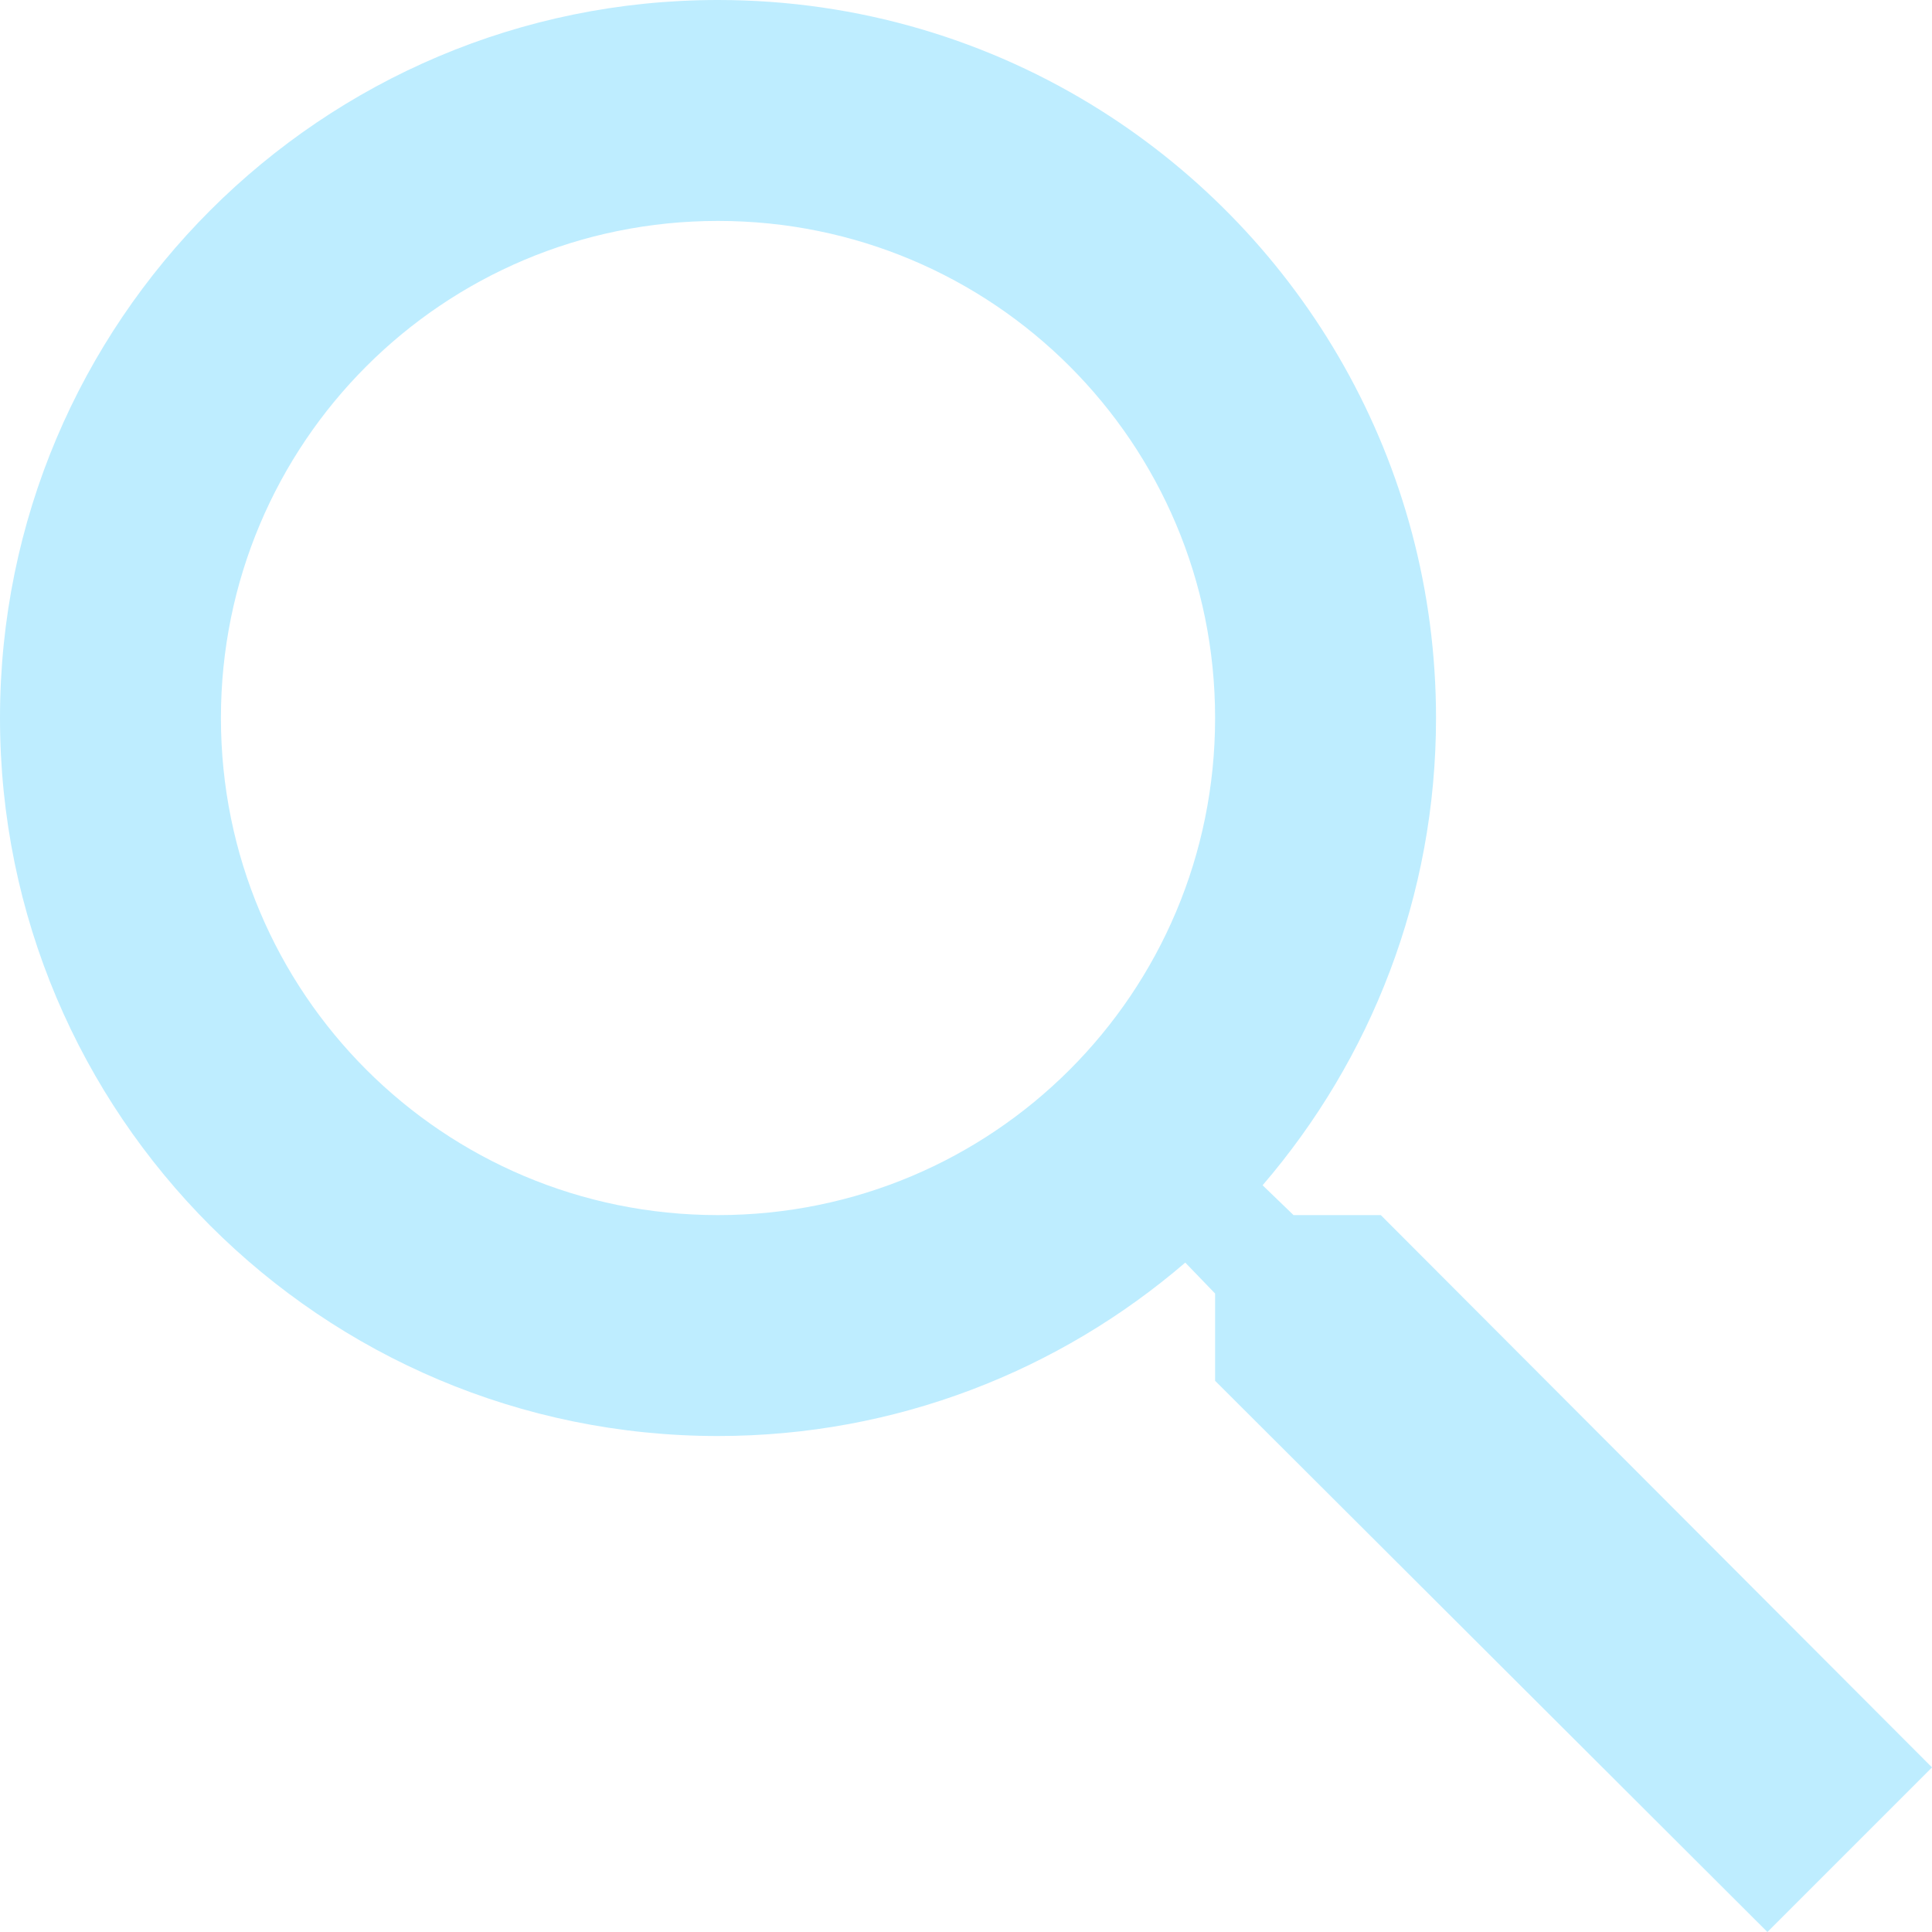
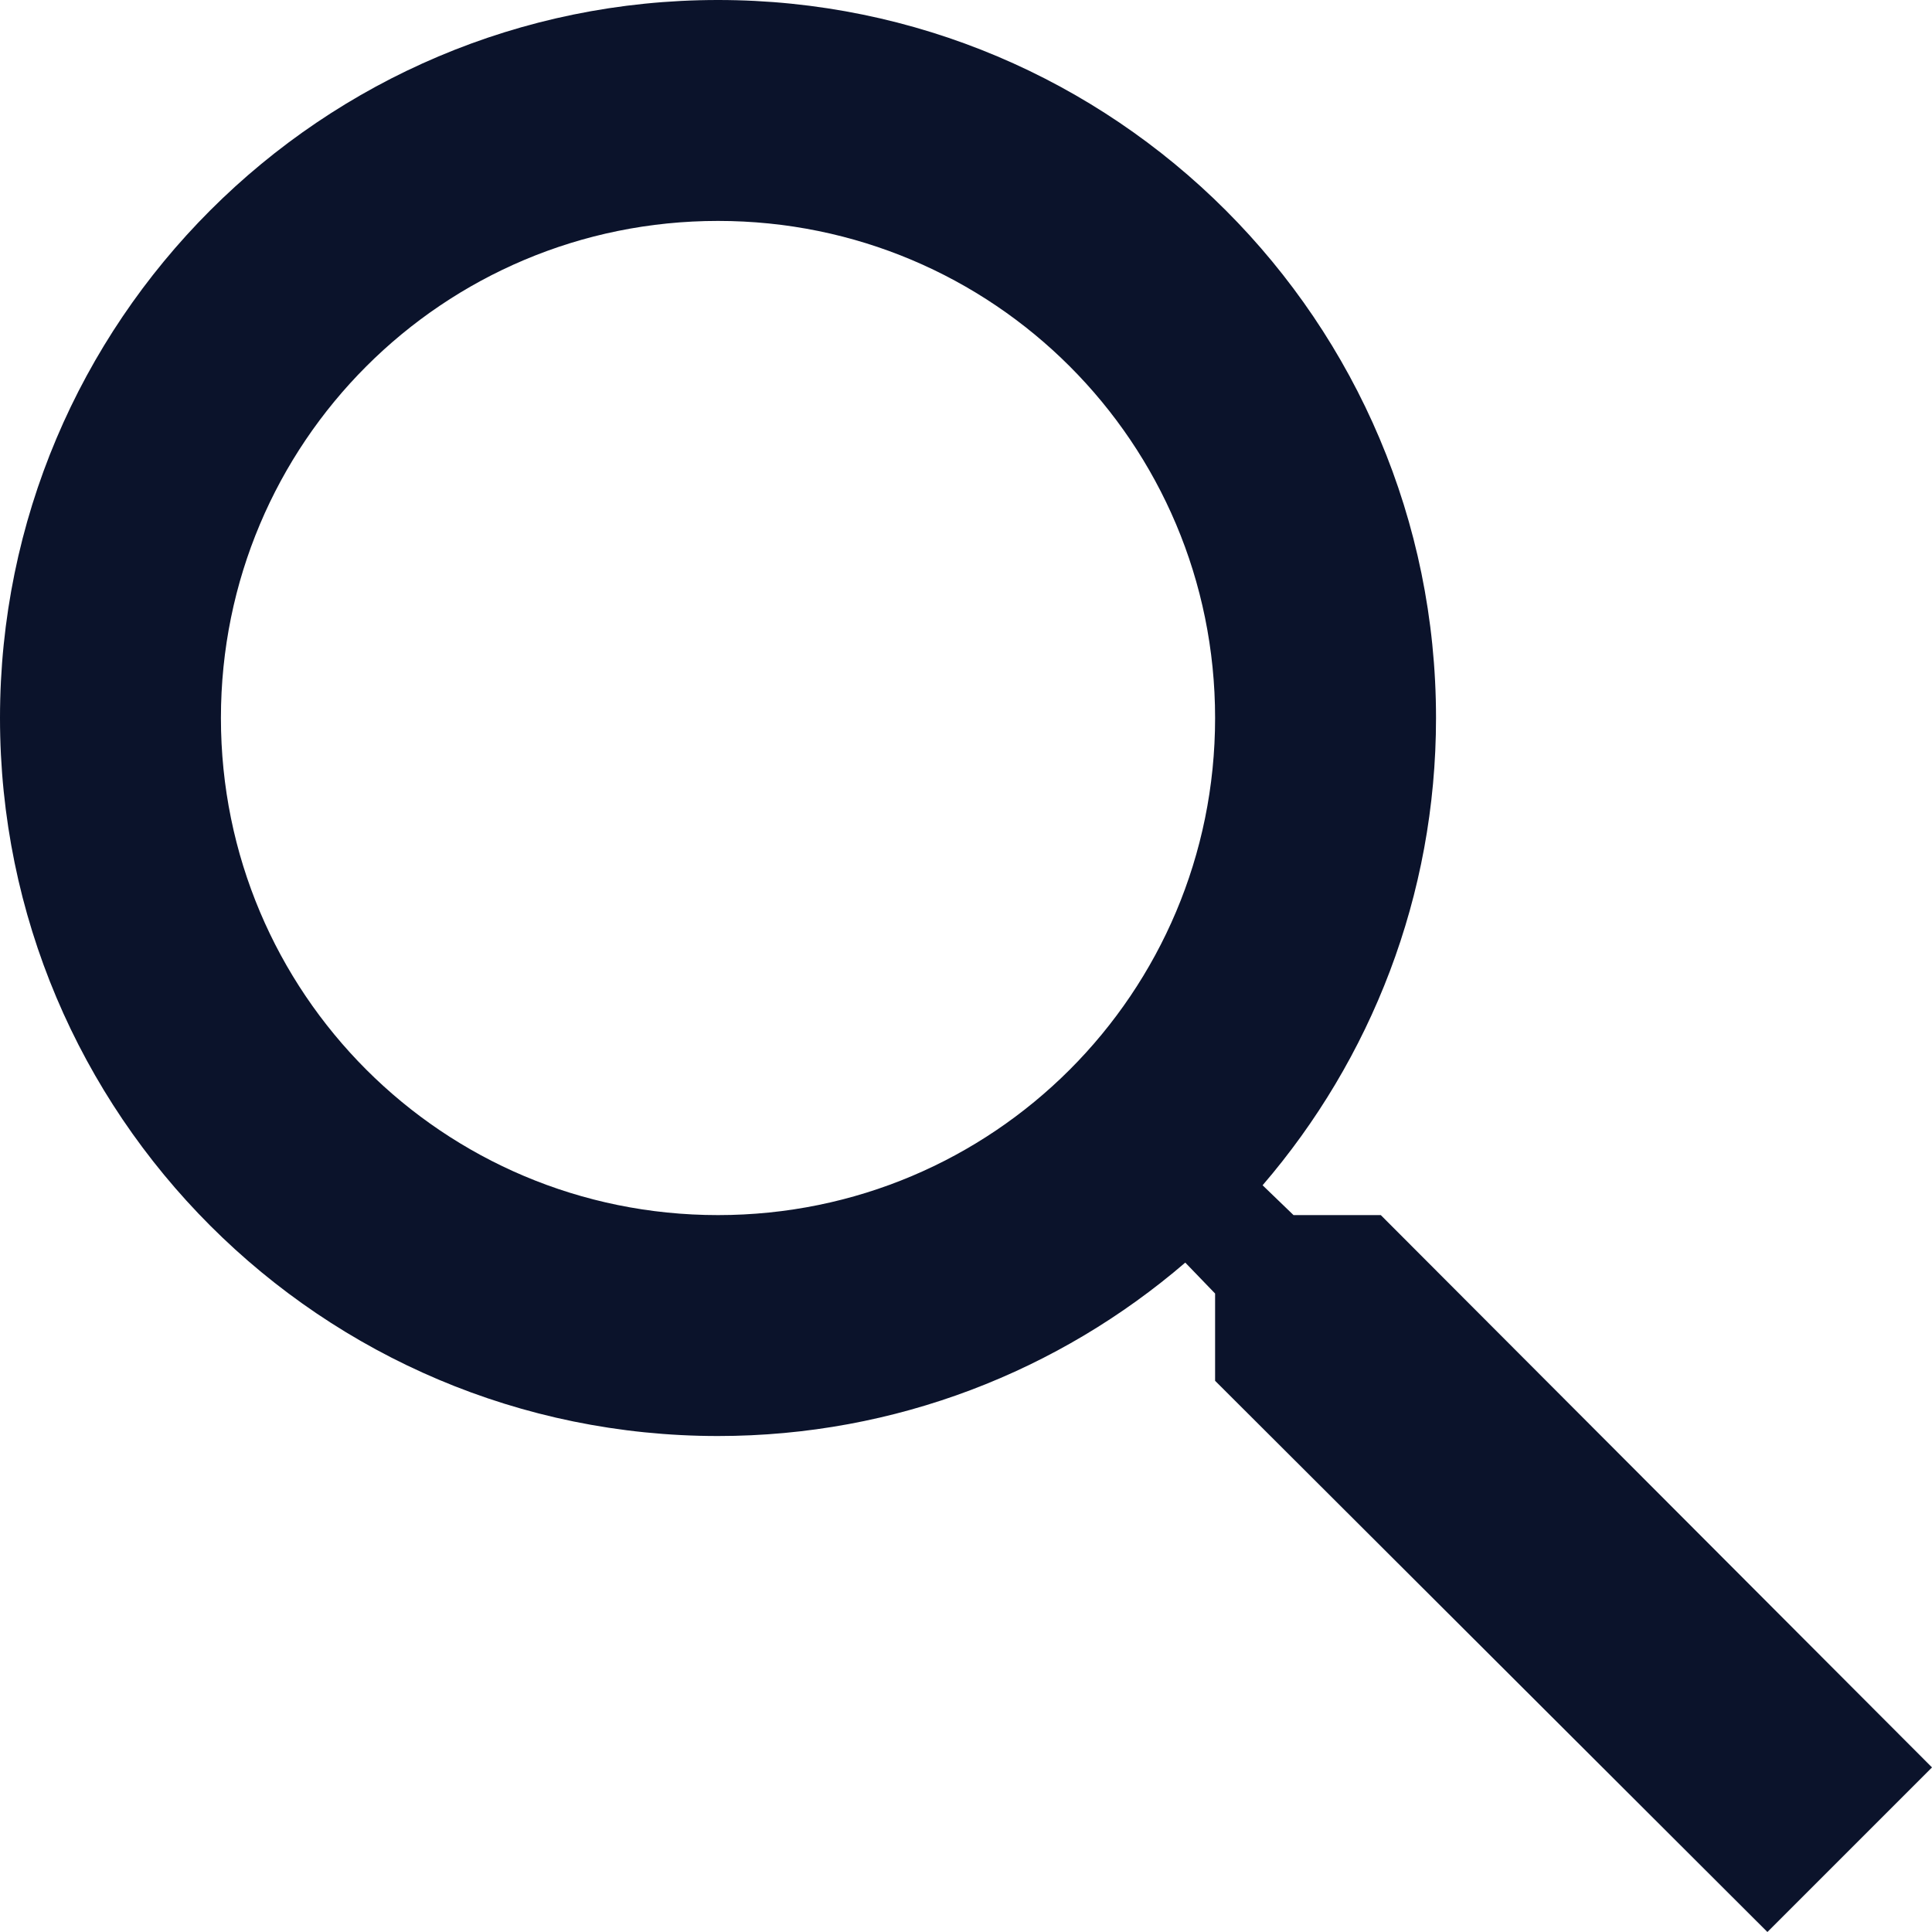
<svg xmlns="http://www.w3.org/2000/svg" width="178" height="178" viewBox="0 0 178 178">
-   <path fill="#BEEDFF" d="M157.216,141.95 L149.176,141.95 L146.326,139.202 C156.3,127.6 162.304,112.537 162.304,96.152 C162.304,72.588 149.985,51.903 131.436,40.185 C121.224,33.733 109.124,30 96.152,30 C59.616,30 30,59.616 30,96.152 C30,132.688 59.616,162.304 96.152,162.304 C112.537,162.304 127.6,156.3 139.202,146.326 L141.95,149.176 L141.95,157.216 L192.836,208 L208,192.836 L157.216,141.95 Z M96.152,141.95 C70.811,141.95 50.354,121.493 50.354,96.152 C50.354,70.811 70.811,50.354 96.152,50.354 C121.493,50.354 141.95,70.811 141.95,96.152 C141.95,121.493 121.493,141.95 96.152,141.95 Z" transform="translate(-30 -30)" />
+   <path fill="#0B132B" d="M157.216,141.95 L149.176,141.95 L146.326,139.202 C156.3,127.6 162.304,112.537 162.304,96.152 C162.304,59.616 132.688,30 96.152,30 C59.616,30 30,59.616 30,96.152 C30,132.688 59.616,162.304 96.152,162.304 C112.537,162.304 127.6,156.3 139.202,146.326 L141.95,149.176 L141.95,157.216 L192.836,208 L208,192.836 L157.216,141.95 Z M96.152,141.95 C70.811,141.95 50.354,121.493 50.354,96.152 C50.354,70.811 70.811,50.354 96.152,50.354 C121.493,50.354 141.95,70.811 141.95,96.152 C141.95,121.493 121.493,141.95 96.152,141.95 Z" transform="translate(-30 -30)" />
</svg>
